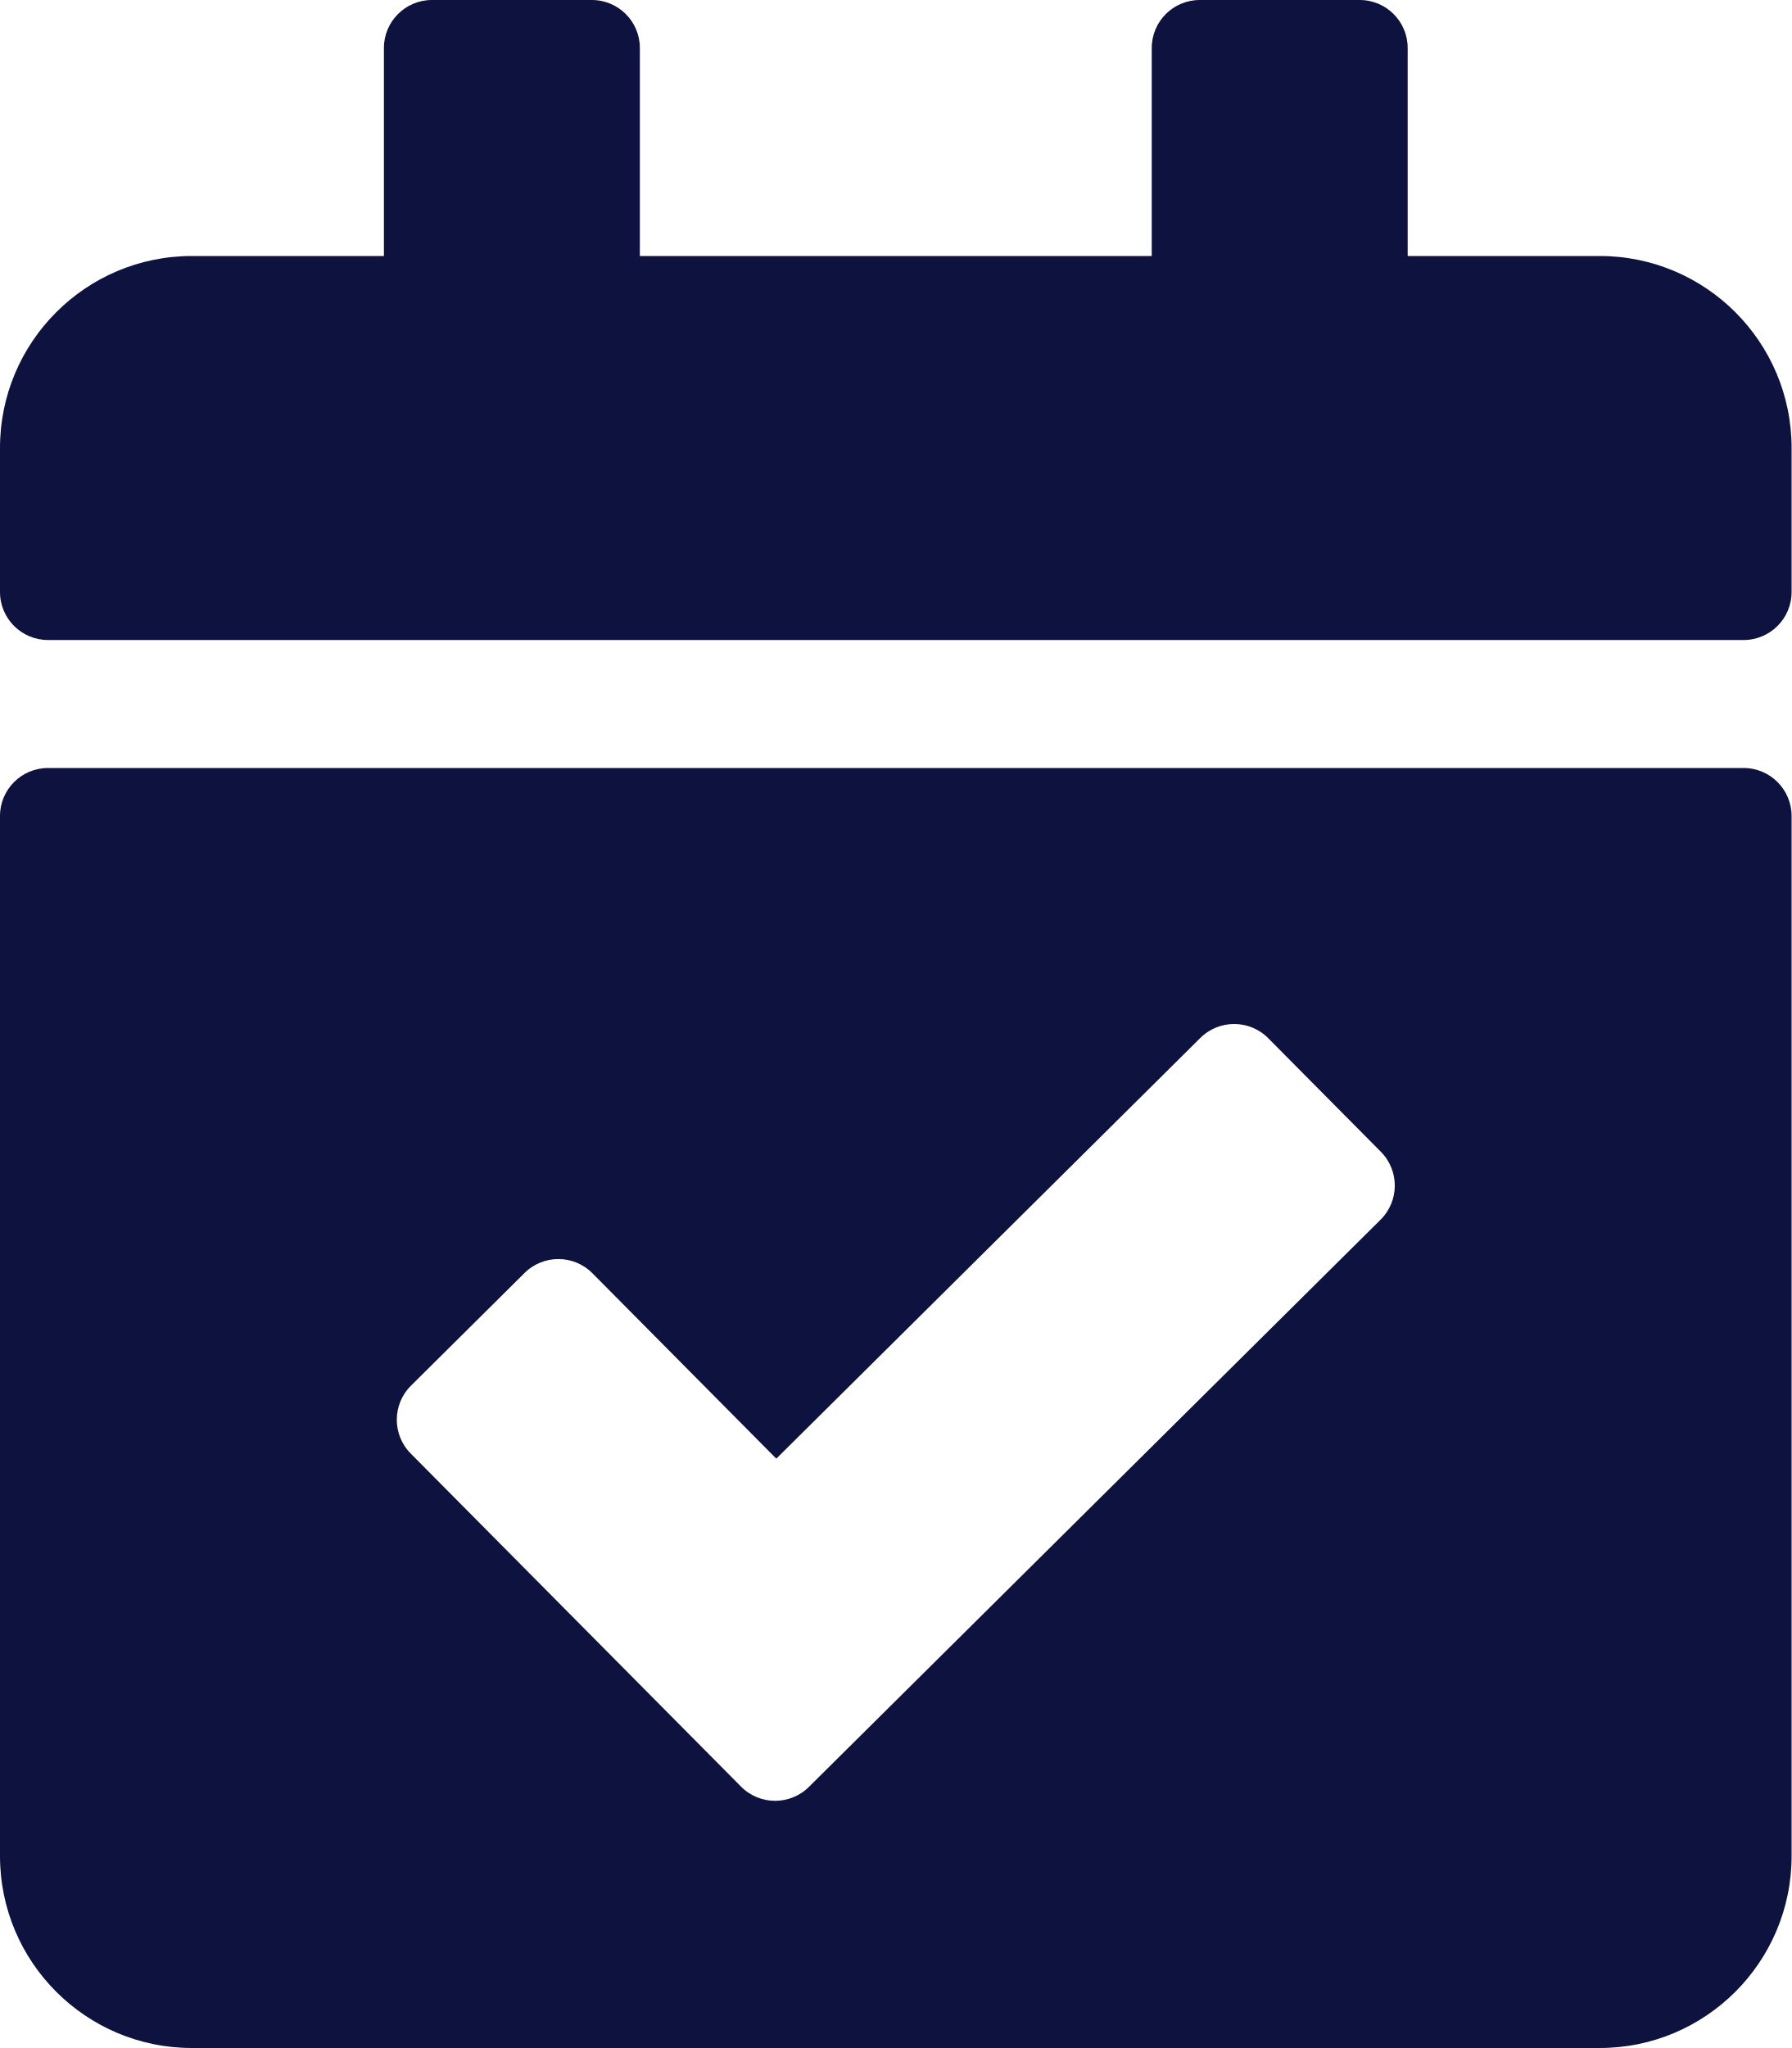
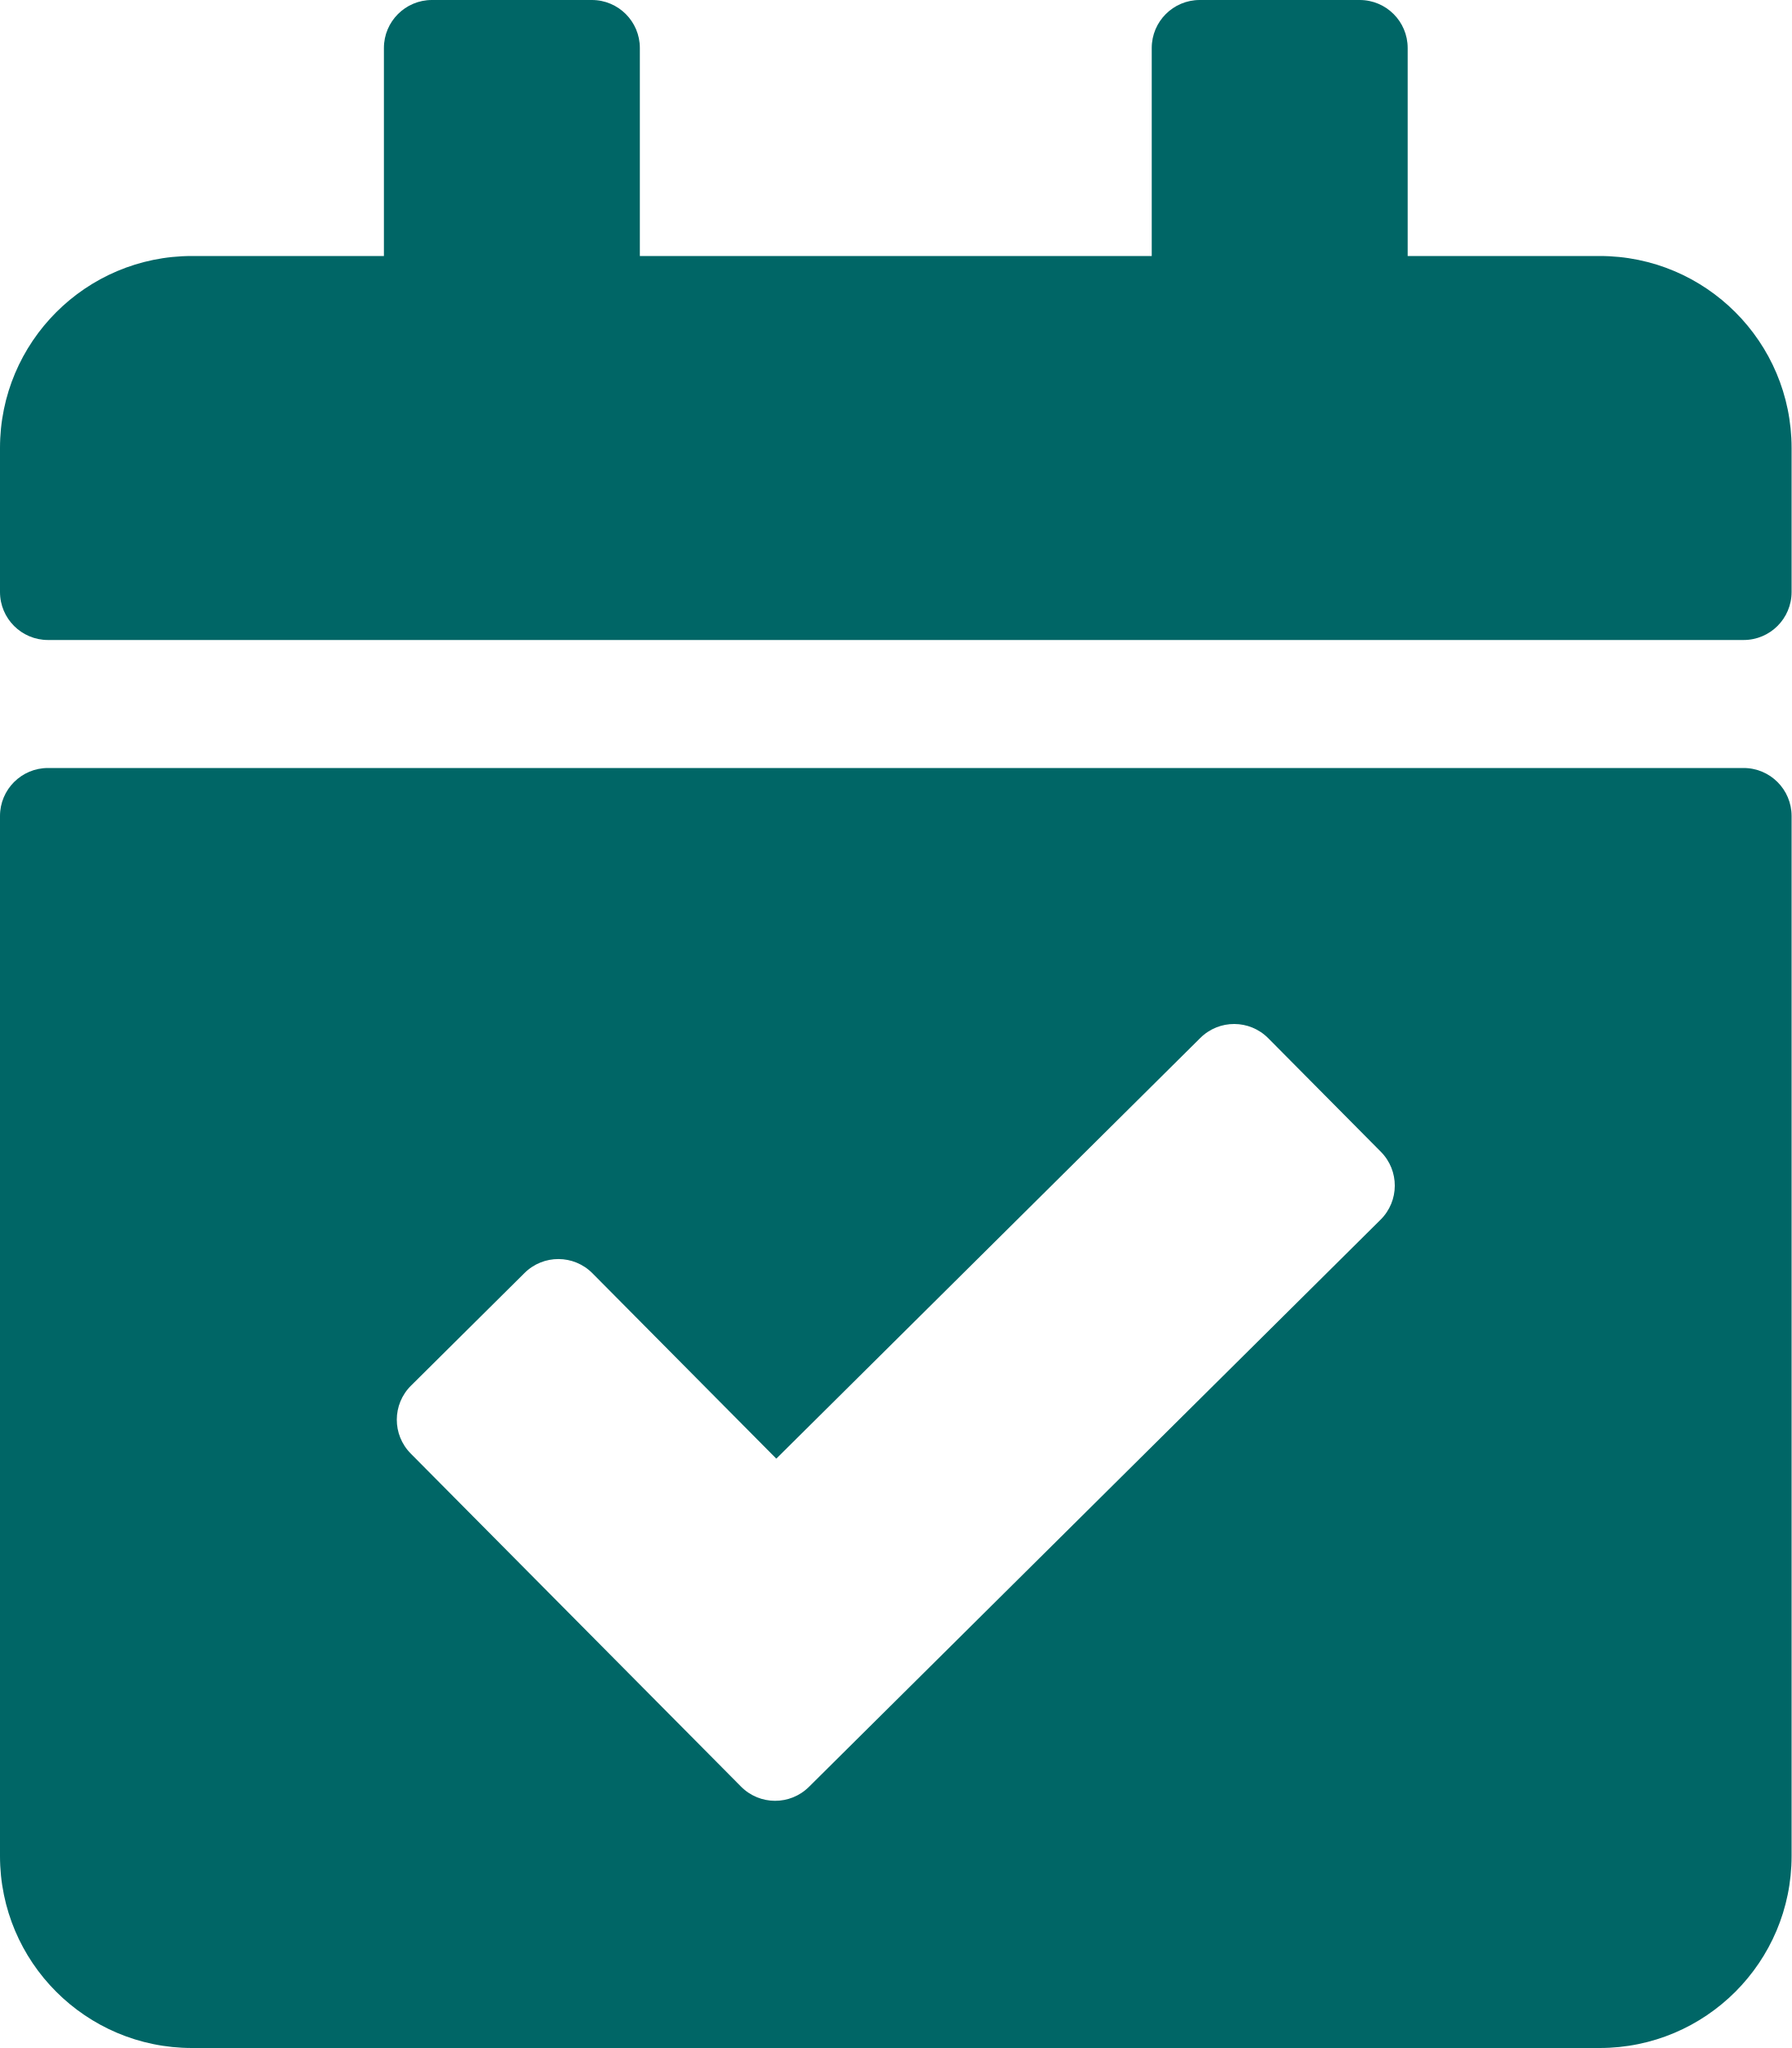
<svg xmlns="http://www.w3.org/2000/svg" viewBox="0 0 448 512">
-   <path d="M436 160H12c-6.627 0-12-5.373-12-12v-36c0-26.51 21.49-48 48-48h48V12c0-6.627 5.373-12 12-12h40c6.627 0 12 5.373 12 12v52h128V12c0-6.627 5.373-12 12-12h40c6.627 0 12 5.373 12 12v52h48c26.51 0 48 21.49 48 48v36c0 6.627-5.373 12-12 12zM12 192h424c6.627 0 12 5.373 12 12v260c0 26.51-21.49 48-48 48H48c-26.51 0-48-21.49-48-48V204c0-6.627 5.373-12 12-12zm333.296 95.947-28.169-28.398c-4.667-4.705-12.265-4.736-16.97-.068L194.12 364.665l-45.98-46.352c-4.667-4.705-12.266-4.736-16.971-.068l-28.397 28.17c-4.705 4.667-4.736 12.265-.068 16.97l82.601 83.269c4.667 4.705 12.265 4.736 16.97.068l142.953-141.805c4.705-4.667 4.736-12.265.068-16.97z" fill="#0e123e" class="fill-000000" />
+   <path d="M436 160H12c-6.627 0-12-5.373-12-12v-36c0-26.51 21.49-48 48-48h48V12c0-6.627 5.373-12 12-12h40c6.627 0 12 5.373 12 12v52h128V12c0-6.627 5.373-12 12-12h40c6.627 0 12 5.373 12 12v52h48c26.51 0 48 21.49 48 48v36c0 6.627-5.373 12-12 12zM12 192h424c6.627 0 12 5.373 12 12v260c0 26.51-21.49 48-48 48H48c-26.51 0-48-21.49-48-48V204c0-6.627 5.373-12 12-12zm333.296 95.947-28.169-28.398c-4.667-4.705-12.265-4.736-16.97-.068L194.12 364.665l-45.98-46.352c-4.667-4.705-12.266-4.736-16.971-.068l-28.397 28.17c-4.705 4.667-4.736 12.265-.068 16.97l82.601 83.269c4.667 4.705 12.265 4.736 16.97.068l142.953-141.805c4.705-4.667 4.736-12.265.068-16.97z" fill="#006666" class="fill-000000" />
</svg>
